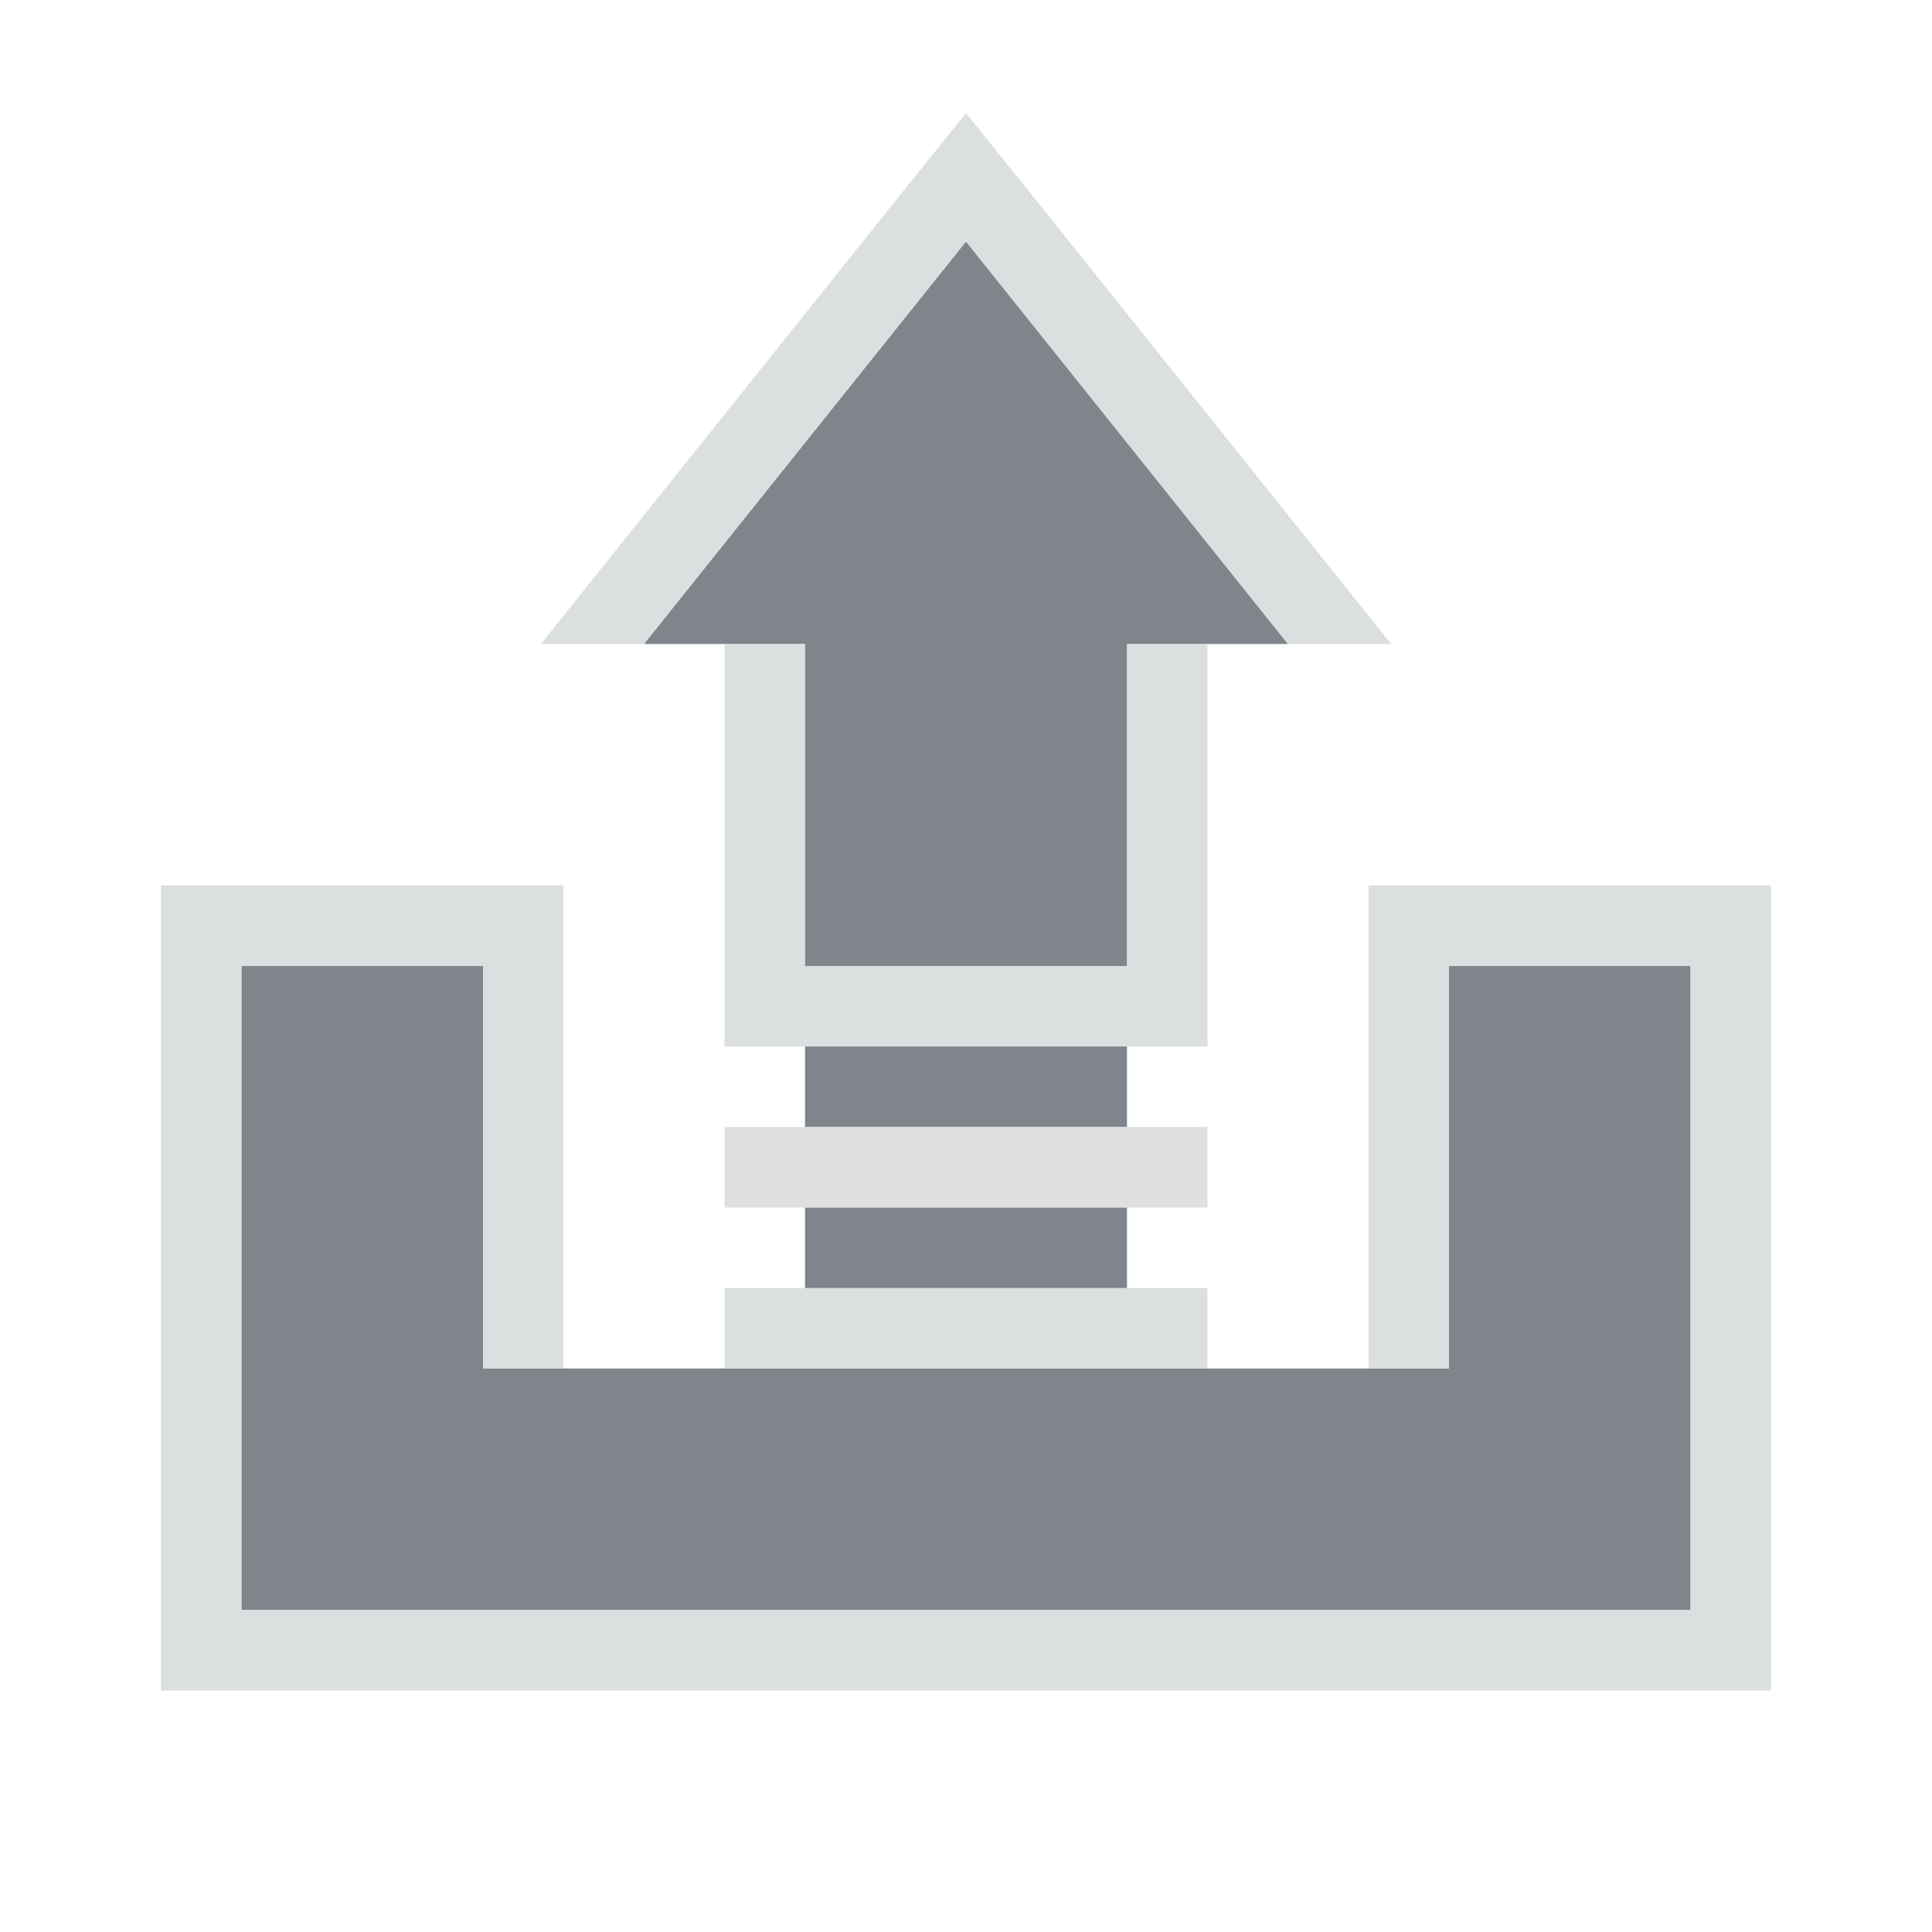
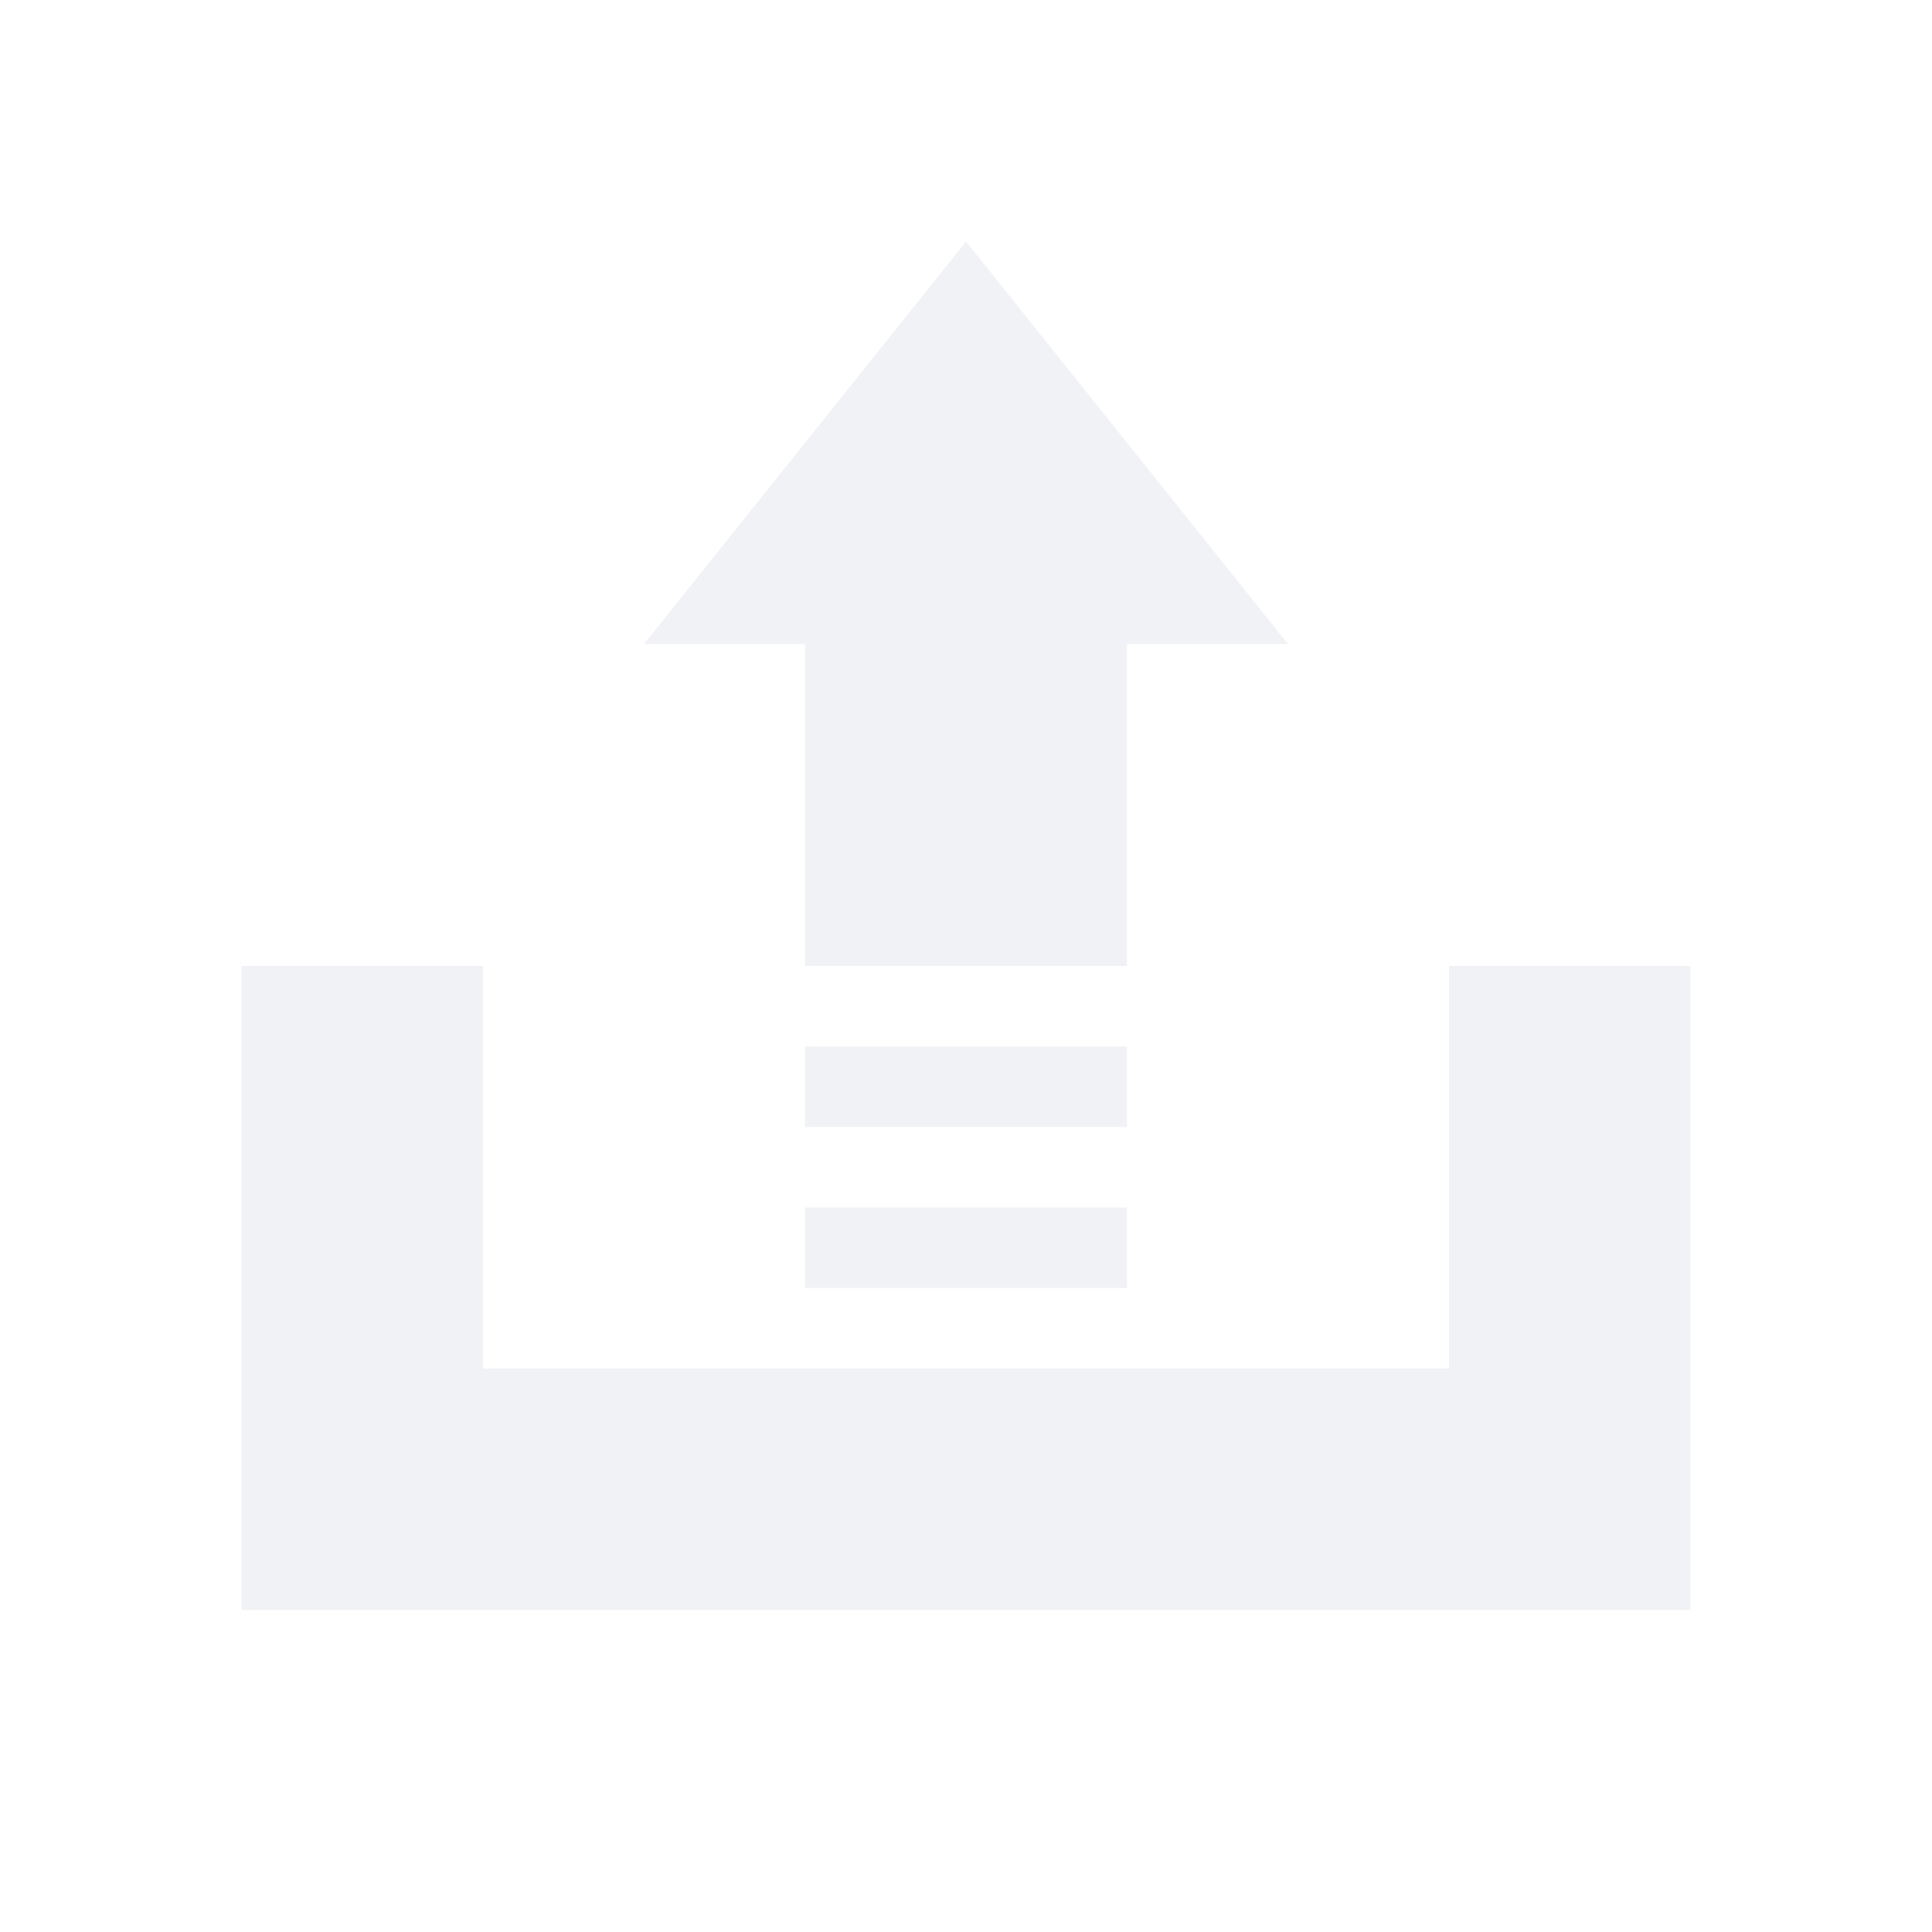
<svg xmlns="http://www.w3.org/2000/svg" id="svg13094" height="24" width="24" version="1.1">
  <defs id="defs3009" />
-   <path id="path2985" d="m 3,12 0,8 2,0 14,0 2,0 0,-8 -3,0 0,5 -12,0 0,-5 z" style="color:#000000;fill:#434a55;fill-opacity:0.675;fill-rule:nonzero;stroke:none;stroke-width:4;marker:none;visibility:visible;display:inline;overflow:visible;enable-background:accumulate" />
-   <path style="color:#000000;fill:#d1d4d6;fill-opacity:0.743;fill-rule:nonzero;stroke:none;stroke-width:2;marker:none;visibility:visible;display:inline;overflow:visible;enable-background:accumulate" d="m 2,11 0,1 0,9 1,0 19,0 0,-1 0,-8 0,-1 -4,0 -1,0 0,5 0,0 0,1 0,0 1,0 0,-5 3,0 0,8 -18,0 0,-8 3,0 0,5 1,0 0,0 0,-1 0,0 0,-4 0,-1 z m 7,5 0,1 6,0 0,-1 z" id="rect2991" />
-   <path id="path3013" d="m 12,3 -4,5 2,0 0,4 4,0 0,-4 2,0 z" style="color:#000000;fill:#434a55;fill-opacity:0.675;fill-rule:nonzero;stroke:none;stroke-width:2;marker:none;visibility:visible;display:inline;overflow:visible;enable-background:accumulate" />
-   <path style="font-size:medium;font-style:normal;font-variant:normal;font-weight:normal;font-stretch:normal;text-indent:0;text-align:start;text-decoration:none;line-height:normal;letter-spacing:normal;word-spacing:normal;text-transform:none;direction:ltr;block-progression:tb;writing-mode:lr-tb;text-anchor:start;baseline-shift:baseline;color:#000000;fill:#d1d4d6;fill-opacity:0.743;fill-rule:nonzero;stroke:none;stroke-width:2;marker:none;visibility:visible;display:inline;overflow:visible;enable-background:accumulate;font-family:Sans;-inkscape-font-specification:Sans" d="m 12,1.406 -0.781,0.969 -4,5 L 6.719,8 8,8 l 4,-5 4,5 1.281,0 -0.5,-0.625 -4,-5 z M 9,8 l 0,4 0,1 1,0 4,0 1,0 0,-1 0,-4 -1,0 0,4 -4,0 0,-4 z" id="path3011" />
-   <path style="color:#000000;fill:#434a55;fill-opacity:0.675;fill-rule:nonzero;stroke:none;stroke-width:2;marker:none;visibility:visible;display:inline;overflow:visible;enable-background:accumulate" d="m 10,13 0,1 4,0 0,-1 z" id="path3009" />
-   <path style="color:#000000;fill:#434a55;fill-opacity:0.675;fill-rule:nonzero;stroke:none;stroke-width:2;marker:none;visibility:visible;display:inline;overflow:visible;enable-background:accumulate" d="m 10,15 0,1 4,0 0,-1 z" id="rect2992" />
-   <rect y="14" x="9" height="1" width="6" id="rect3005" style="color:#000000;fill:#d1d4d5;fill-opacity:0.745;fill-rule:nonzero;stroke:none;stroke-width:2;marker:none;visibility:visible;display:inline;overflow:visible;enable-background:accumulate" />
+   <path id="path2985" d="m 3,12 0,8 2,0 14,0 2,0 0,-8 -3,0 0,5 -12,0 0,-5 z" style="color:#000000;fill:#EDEFF3;fill-opacity:0.758;fill-rule:nonzero;stroke:none;stroke-width:4;marker:none;visibility:visible;display:inline;overflow:visible;enable-background:accumulate" />
+   <path id="path3013" d="m 12,3 -4,5 2,0 0,4 4,0 0,-4 2,0 z" style="color:#000000;fill:#EDEFF3;fill-opacity:0.758;fill-rule:nonzero;stroke:none;stroke-width:2;marker:none;visibility:visible;display:inline;overflow:visible;enable-background:accumulate" />
+   <path style="color:#000000;fill:#EDEFF3;fill-opacity:0.758;fill-rule:nonzero;stroke:none;stroke-width:2;marker:none;visibility:visible;display:inline;overflow:visible;enable-background:accumulate" d="m 10,13 0,1 4,0 0,-1 z" id="path3009" />
+   <path style="color:#000000;fill:#EDEFF3;fill-opacity:0.758;fill-rule:nonzero;stroke:none;stroke-width:2;marker:none;visibility:visible;display:inline;overflow:visible;enable-background:accumulate" d="m 10,15 0,1 4,0 0,-1 z" id="rect2992" />
</svg>
